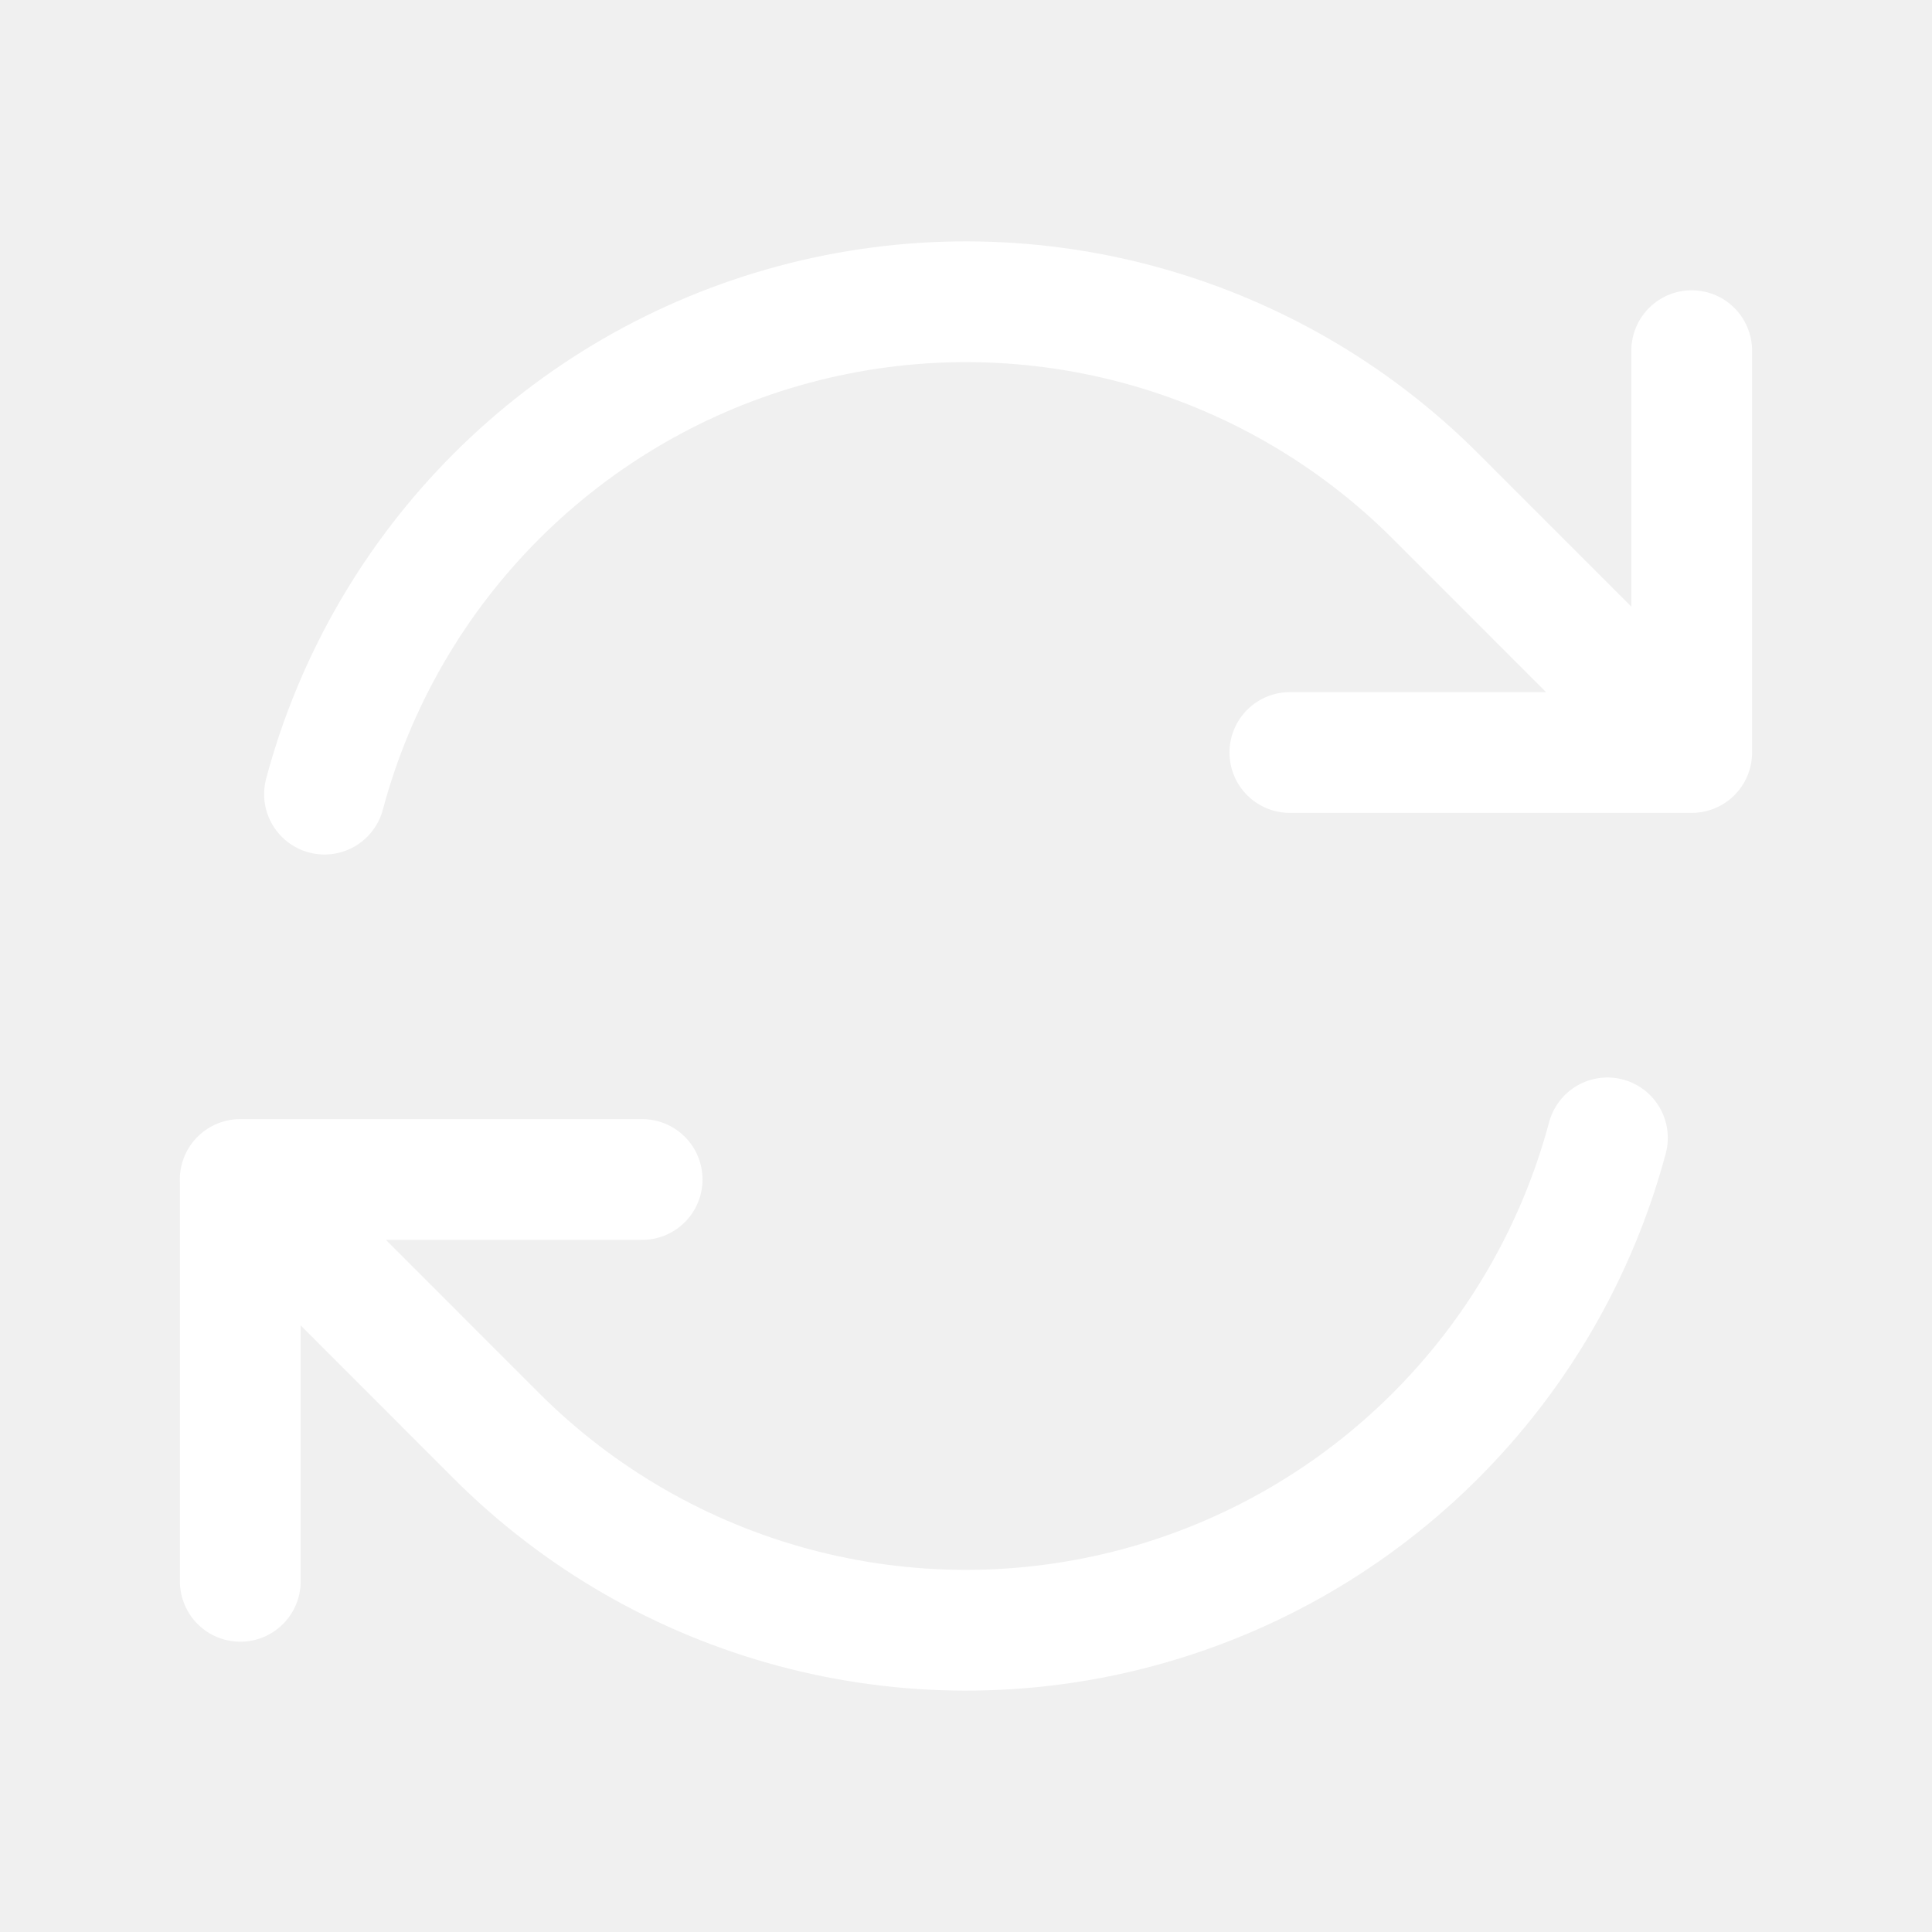
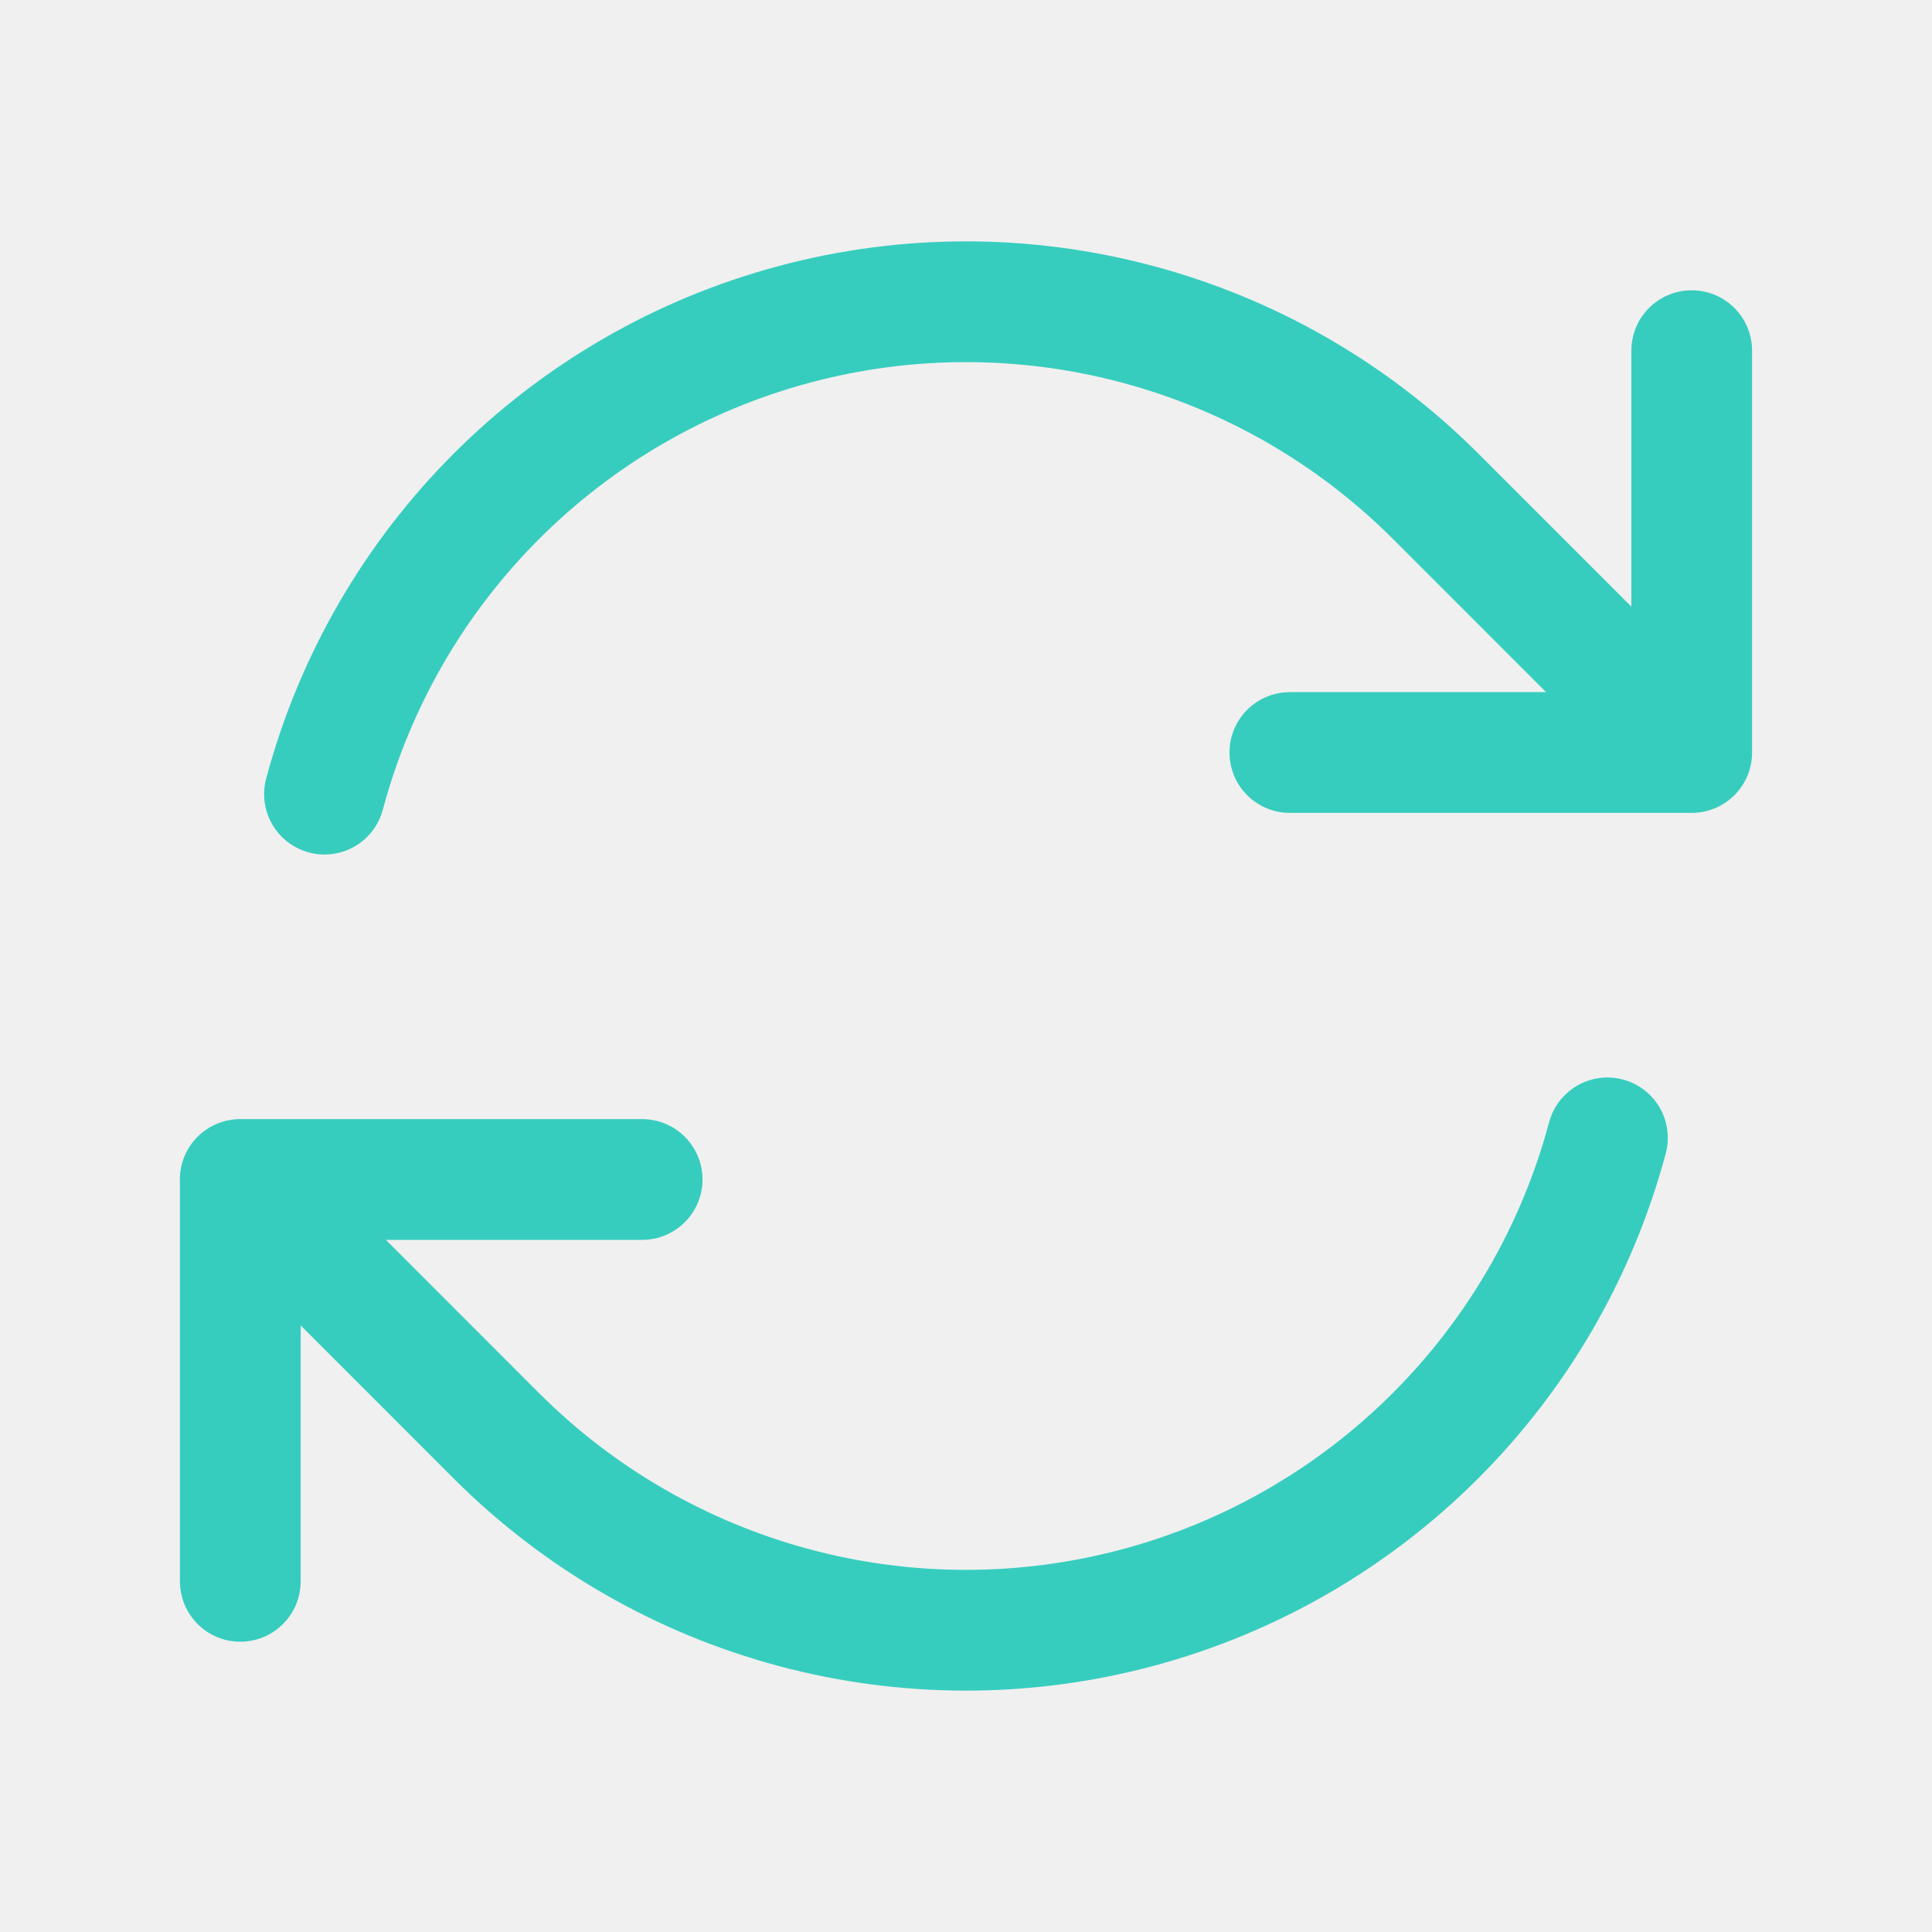
- <svg xmlns="http://www.w3.org/2000/svg" fill="none" viewBox="0 0 24 24" stroke-width="1.5" stroke="#fff" class="w-6 h-6">
+ <svg xmlns="http://www.w3.org/2000/svg" fill="none" viewBox="0 0 24 24" stroke-width="1.5" stroke="#37cdbe" class="w-6 h-6">
  <path stroke-linecap="round" stroke-linejoin="round" d="M16.023 9.348h4.992v-.001M2.985 19.644v-4.992m0 0h4.992m-4.993 0l3.181 3.183a8.25 8.25 0 0013.803-3.7M4.031 9.865a8.25 8.25 0 0113.803-3.7l3.181 3.182m0-4.991v4.99" />
</svg>
